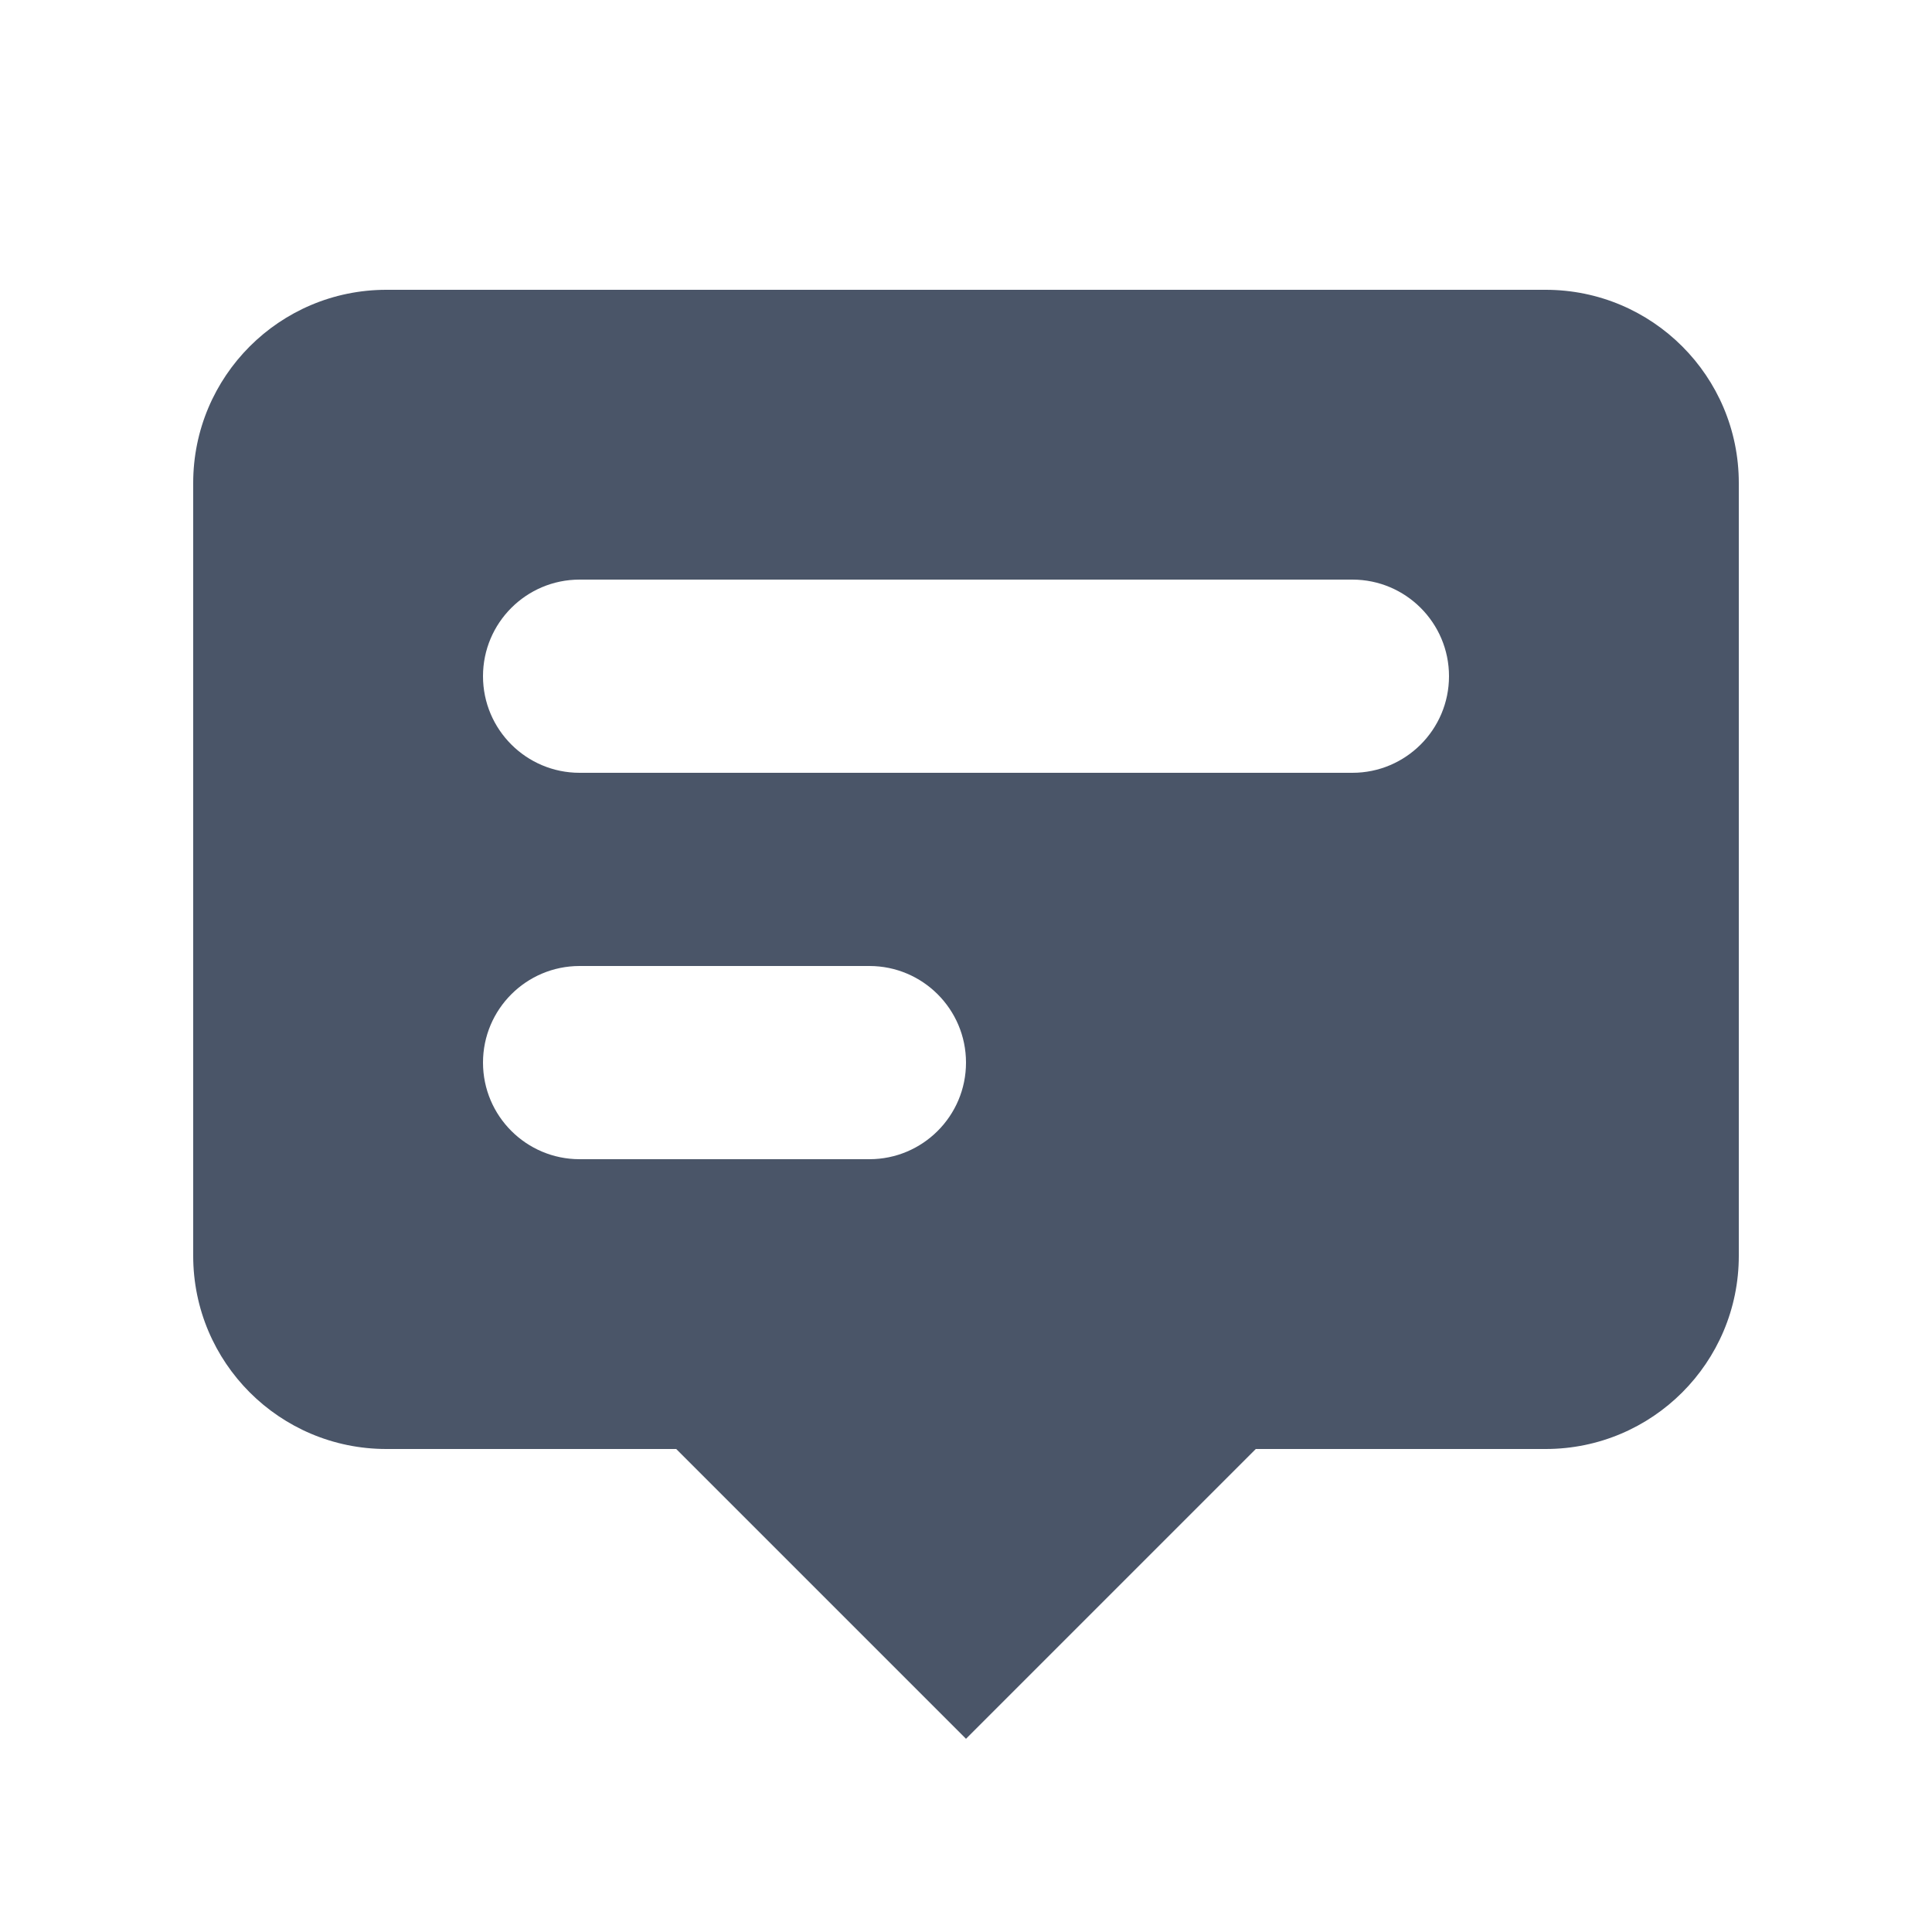
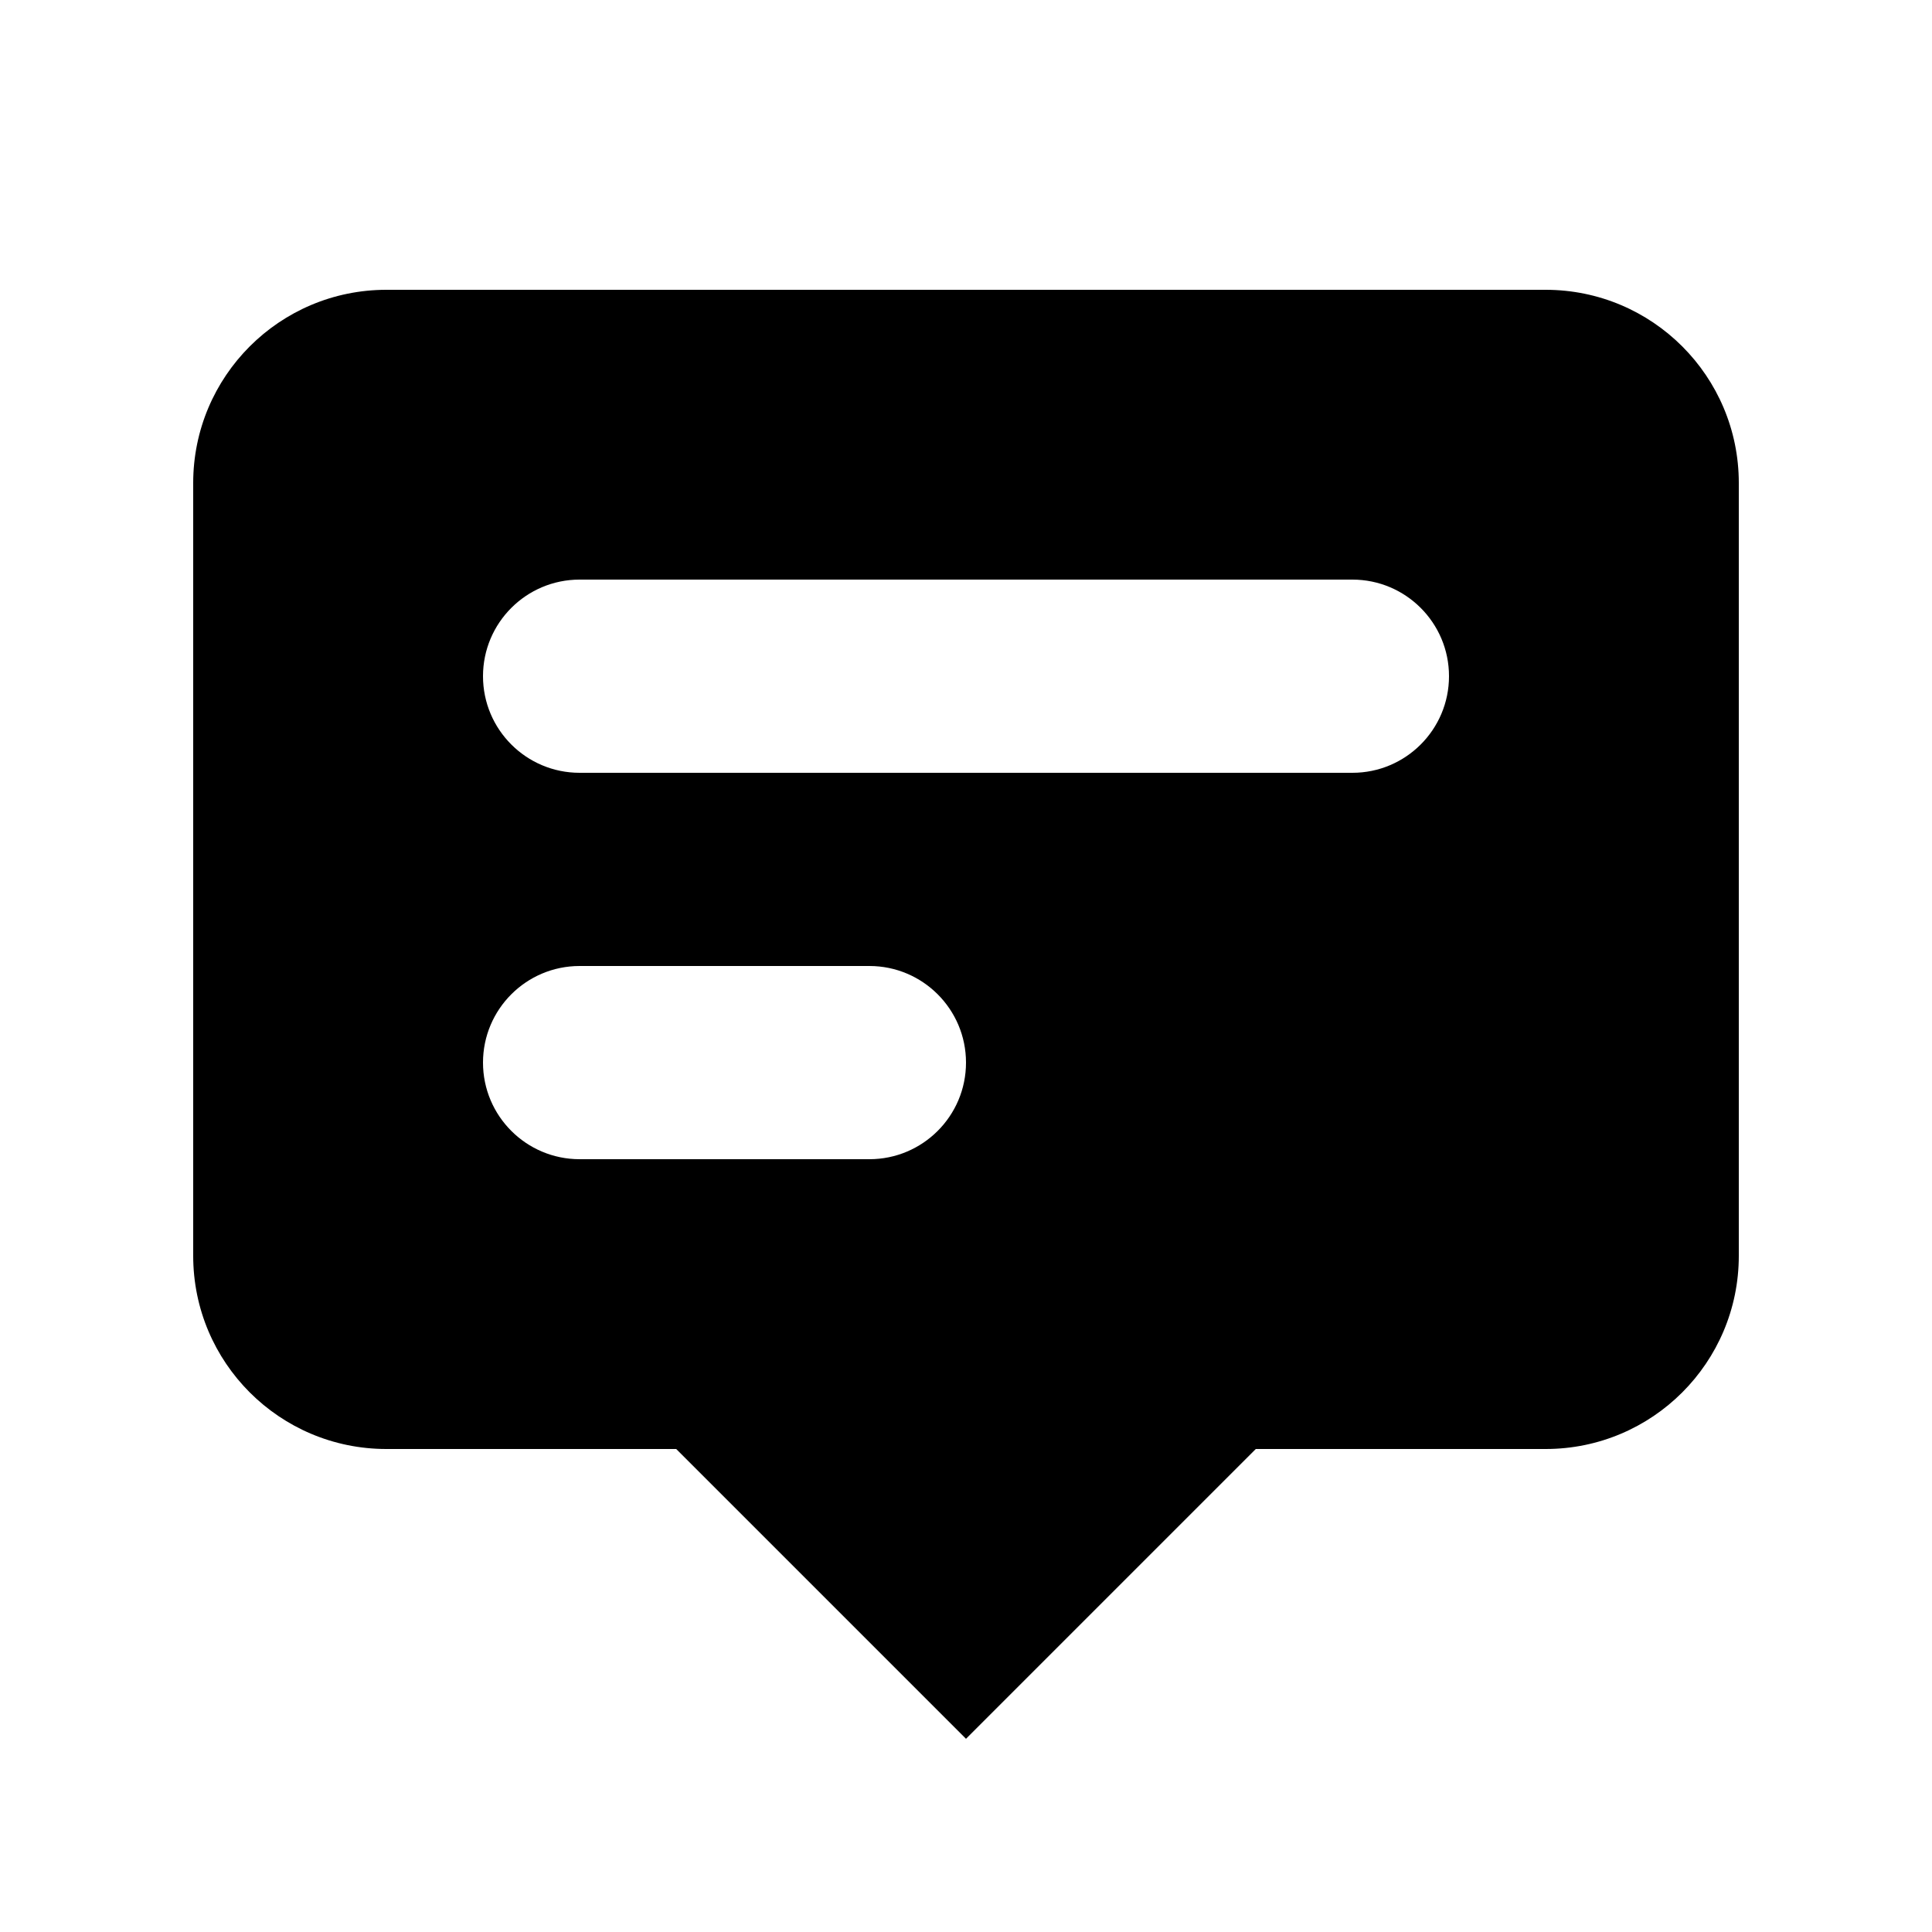
- <svg xmlns="http://www.w3.org/2000/svg" width="20" height="20" viewBox="0 0 20 20" fill="none">
-   <path fill-rule="evenodd" clip-rule="evenodd" d="M18 13V5C18 3.895 17.105 3 16 3H4C2.895 3 2 3.895 2 5V13C2 14.105 2.895 15 4 15H7L10 18L13 15H16C17.105 15 18 14.105 18 13ZM5 7C5 6.448 5.448 6 6 6H14C14.552 6 15 6.448 15 7C15 7.552 14.552 8 14 8H6C5.448 8 5 7.552 5 7ZM6 10C5.448 10 5 10.448 5 11C5 11.552 5.448 12 6 12H9C9.552 12 10 11.552 10 11C10 10.448 9.552 10 9 10H6Z" fill="#4A5568" />
+ <svg xmlns="http://www.w3.org/2000/svg" width="20" height="20" viewBox="0 0 20 20">
+   <path fill-rule="evenodd" clip-rule="evenodd" d="M18 13V5C18 3.895 17.105 3 16 3H4C2.895 3 2 3.895 2 5V13C2 14.105 2.895 15 4 15H7L10 18L13 15H16C17.105 15 18 14.105 18 13ZM5 7C5 6.448 5.448 6 6 6H14C14.552 6 15 6.448 15 7C15 7.552 14.552 8 14 8H6C5.448 8 5 7.552 5 7ZM6 10C5.448 10 5 10.448 5 11C5 11.552 5.448 12 6 12H9C9.552 12 10 11.552 10 11C10 10.448 9.552 10 9 10H6Z" />
</svg>
